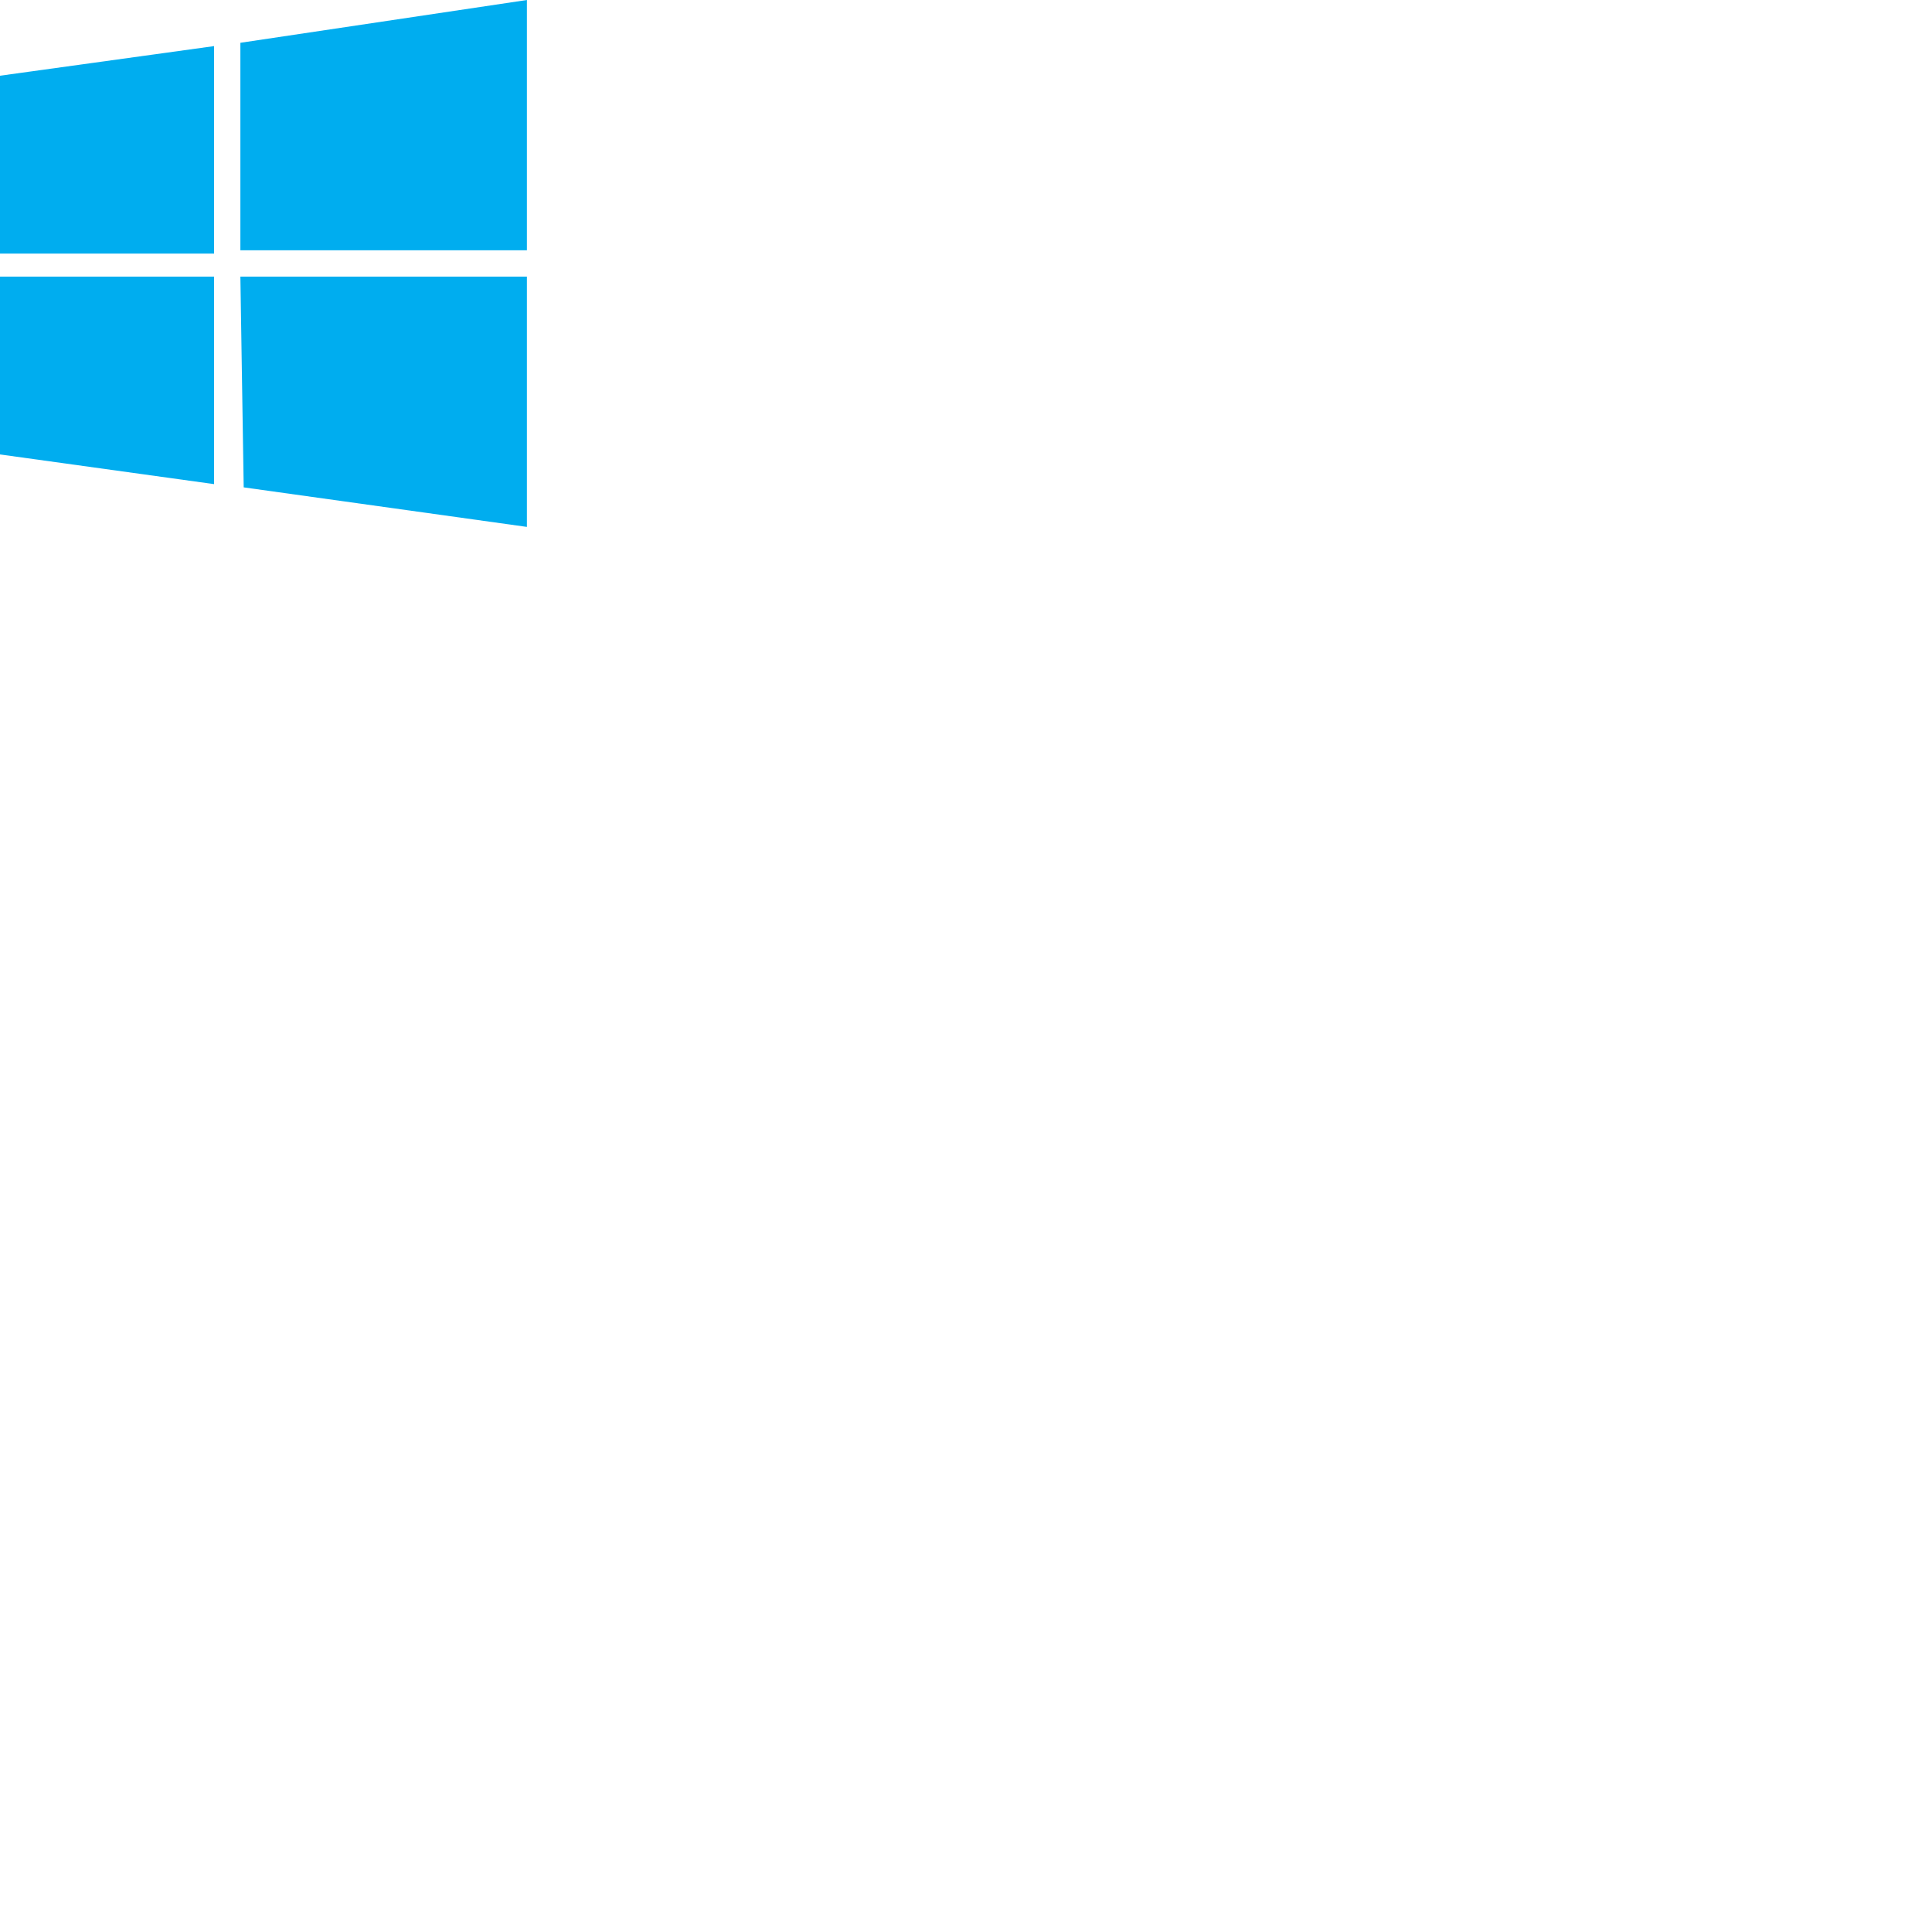
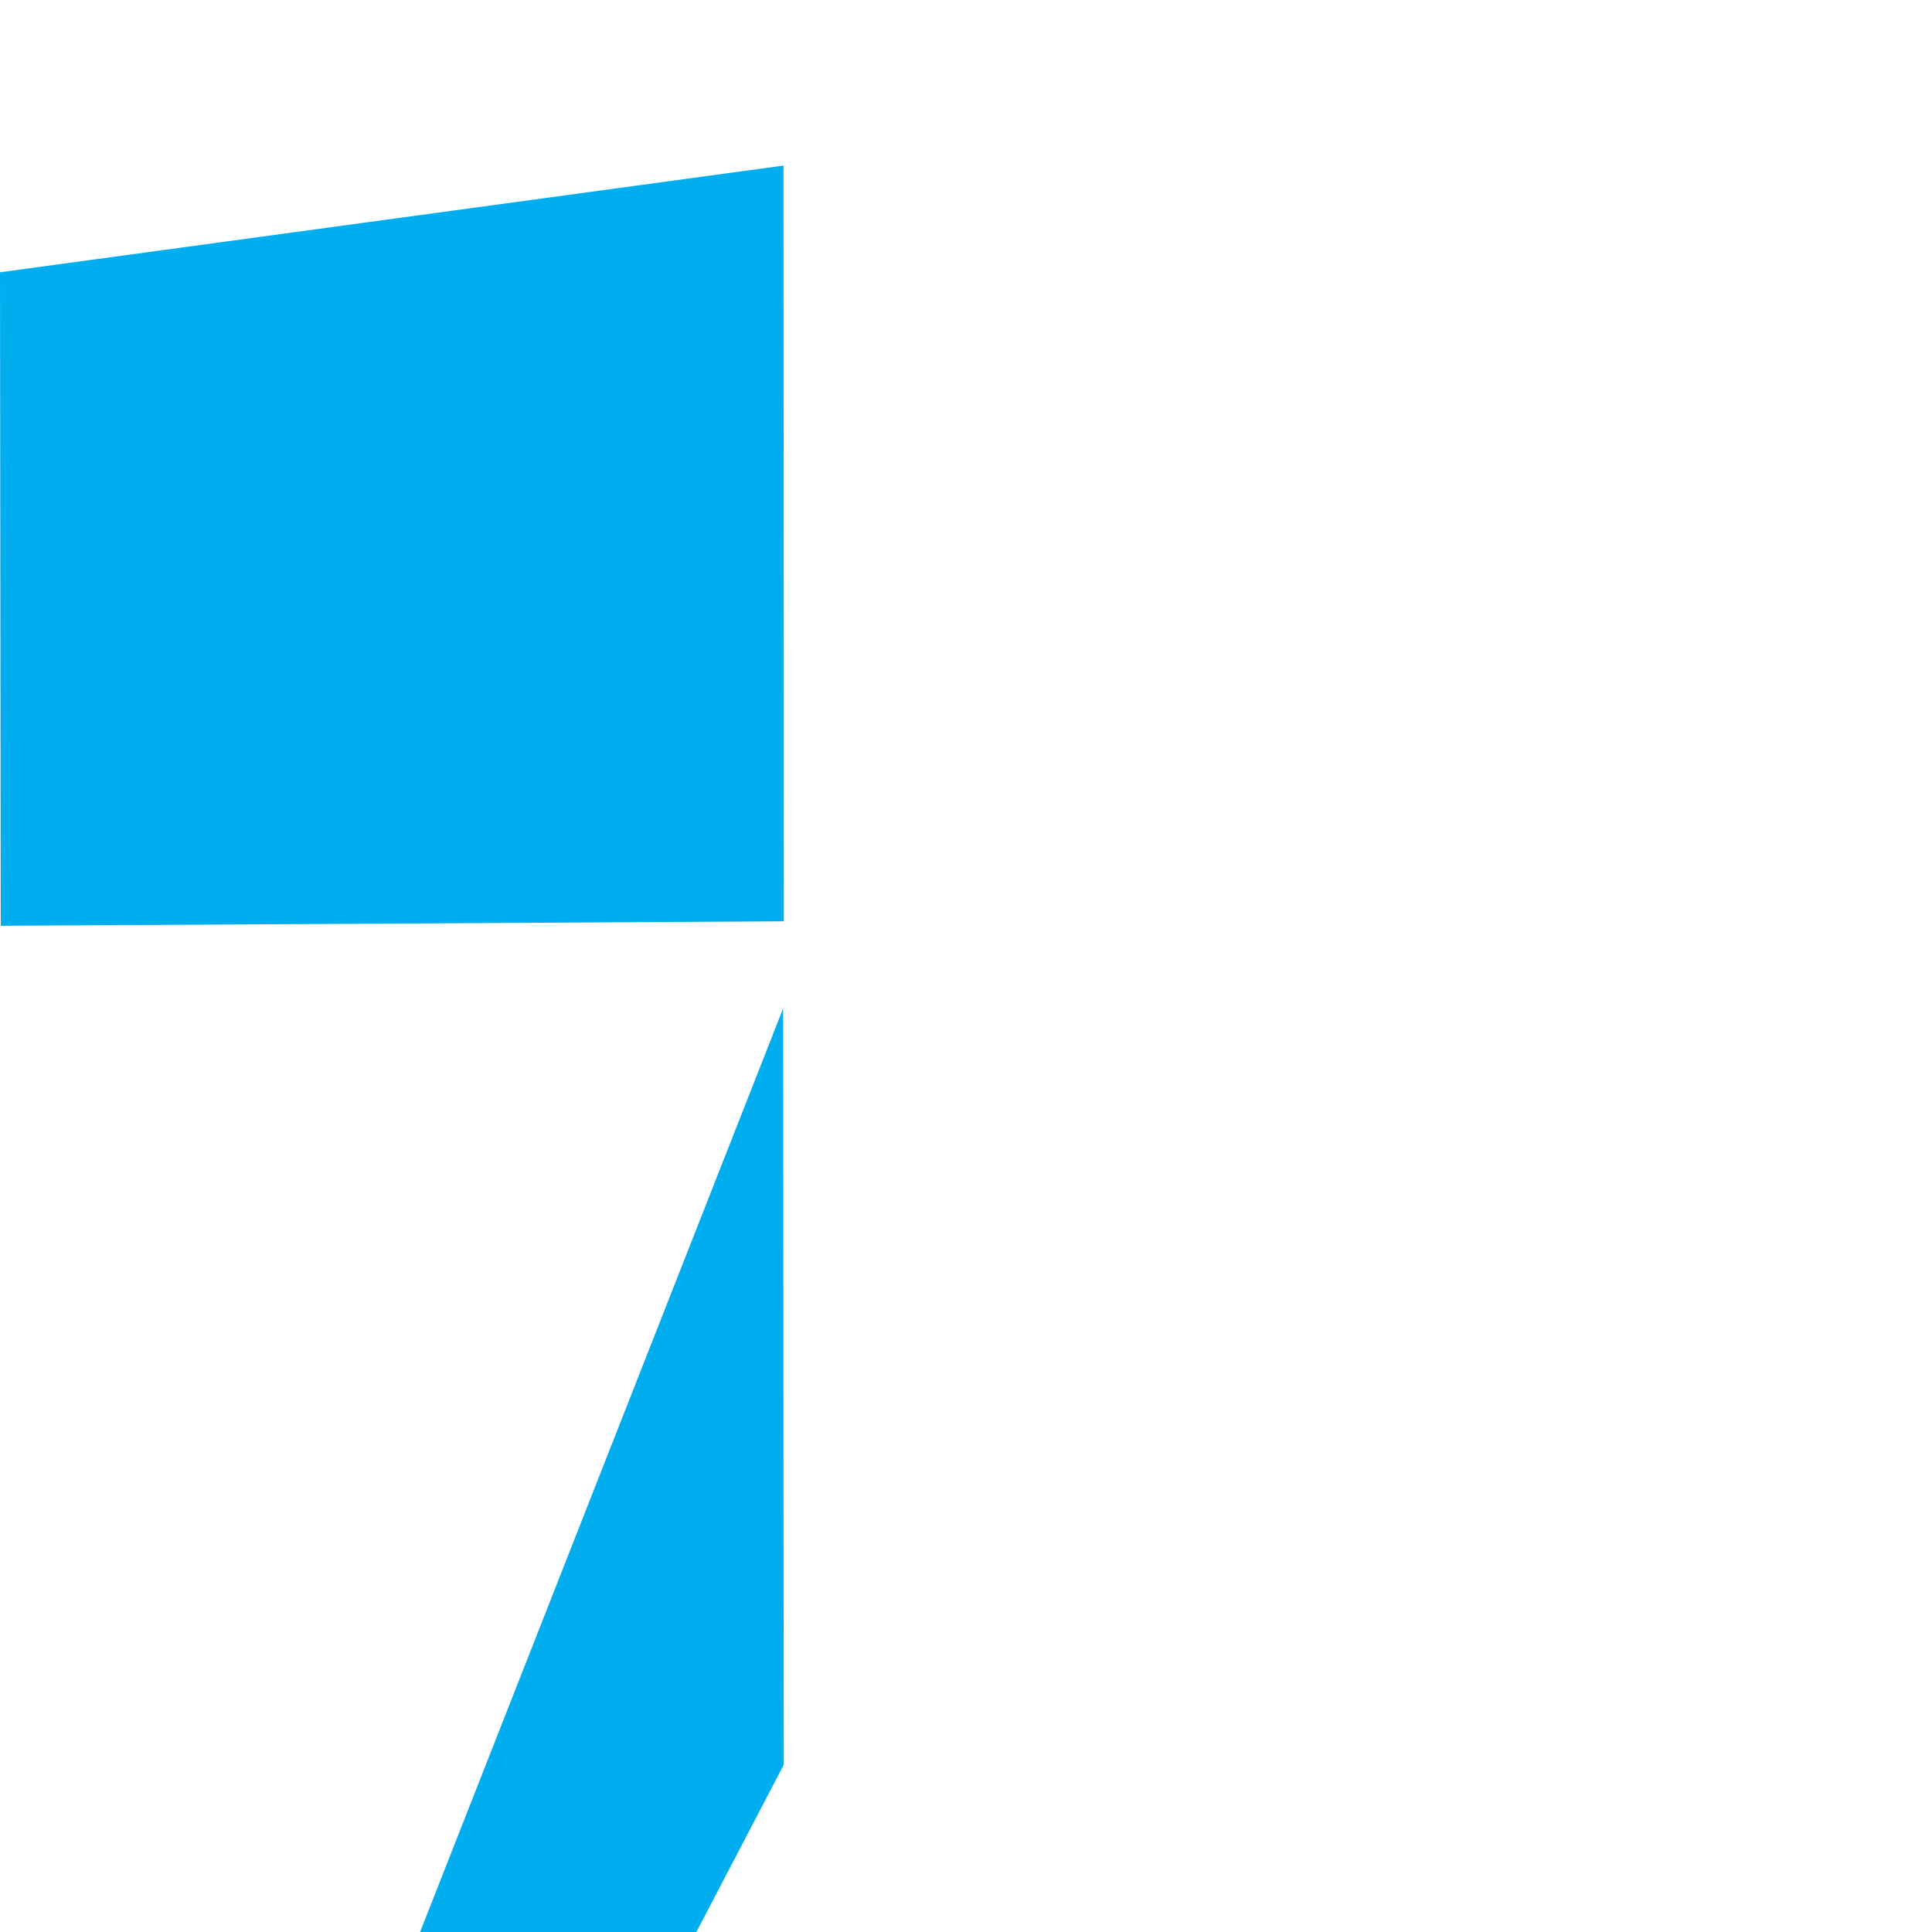
<svg xmlns="http://www.w3.org/2000/svg" version="1.1" height="88" width="88">
-   <path fill="#00adef" d="M0 3.449L9.75 2.1v9.451H0m10.949-9.602L24 0v11.4H10.949M0 12.6h9.75v9.451L0 20.699M10.949 12.6H24V24l-12.9-1.801" />
+   <path fill="#00adef" d="m0,12.402,35.687-4.86,0.016,34.423-35.67,0.203zm35.67,33.529,0.028,34.453-35       67-4.904-0.002-29.78zm4.326-39.025,47.318-6.906,0,41.527-47.318,0.376zm47.329,39.       49-0.011,41.34-47.318-6.678-0.066-34.739z" />
</svg>
